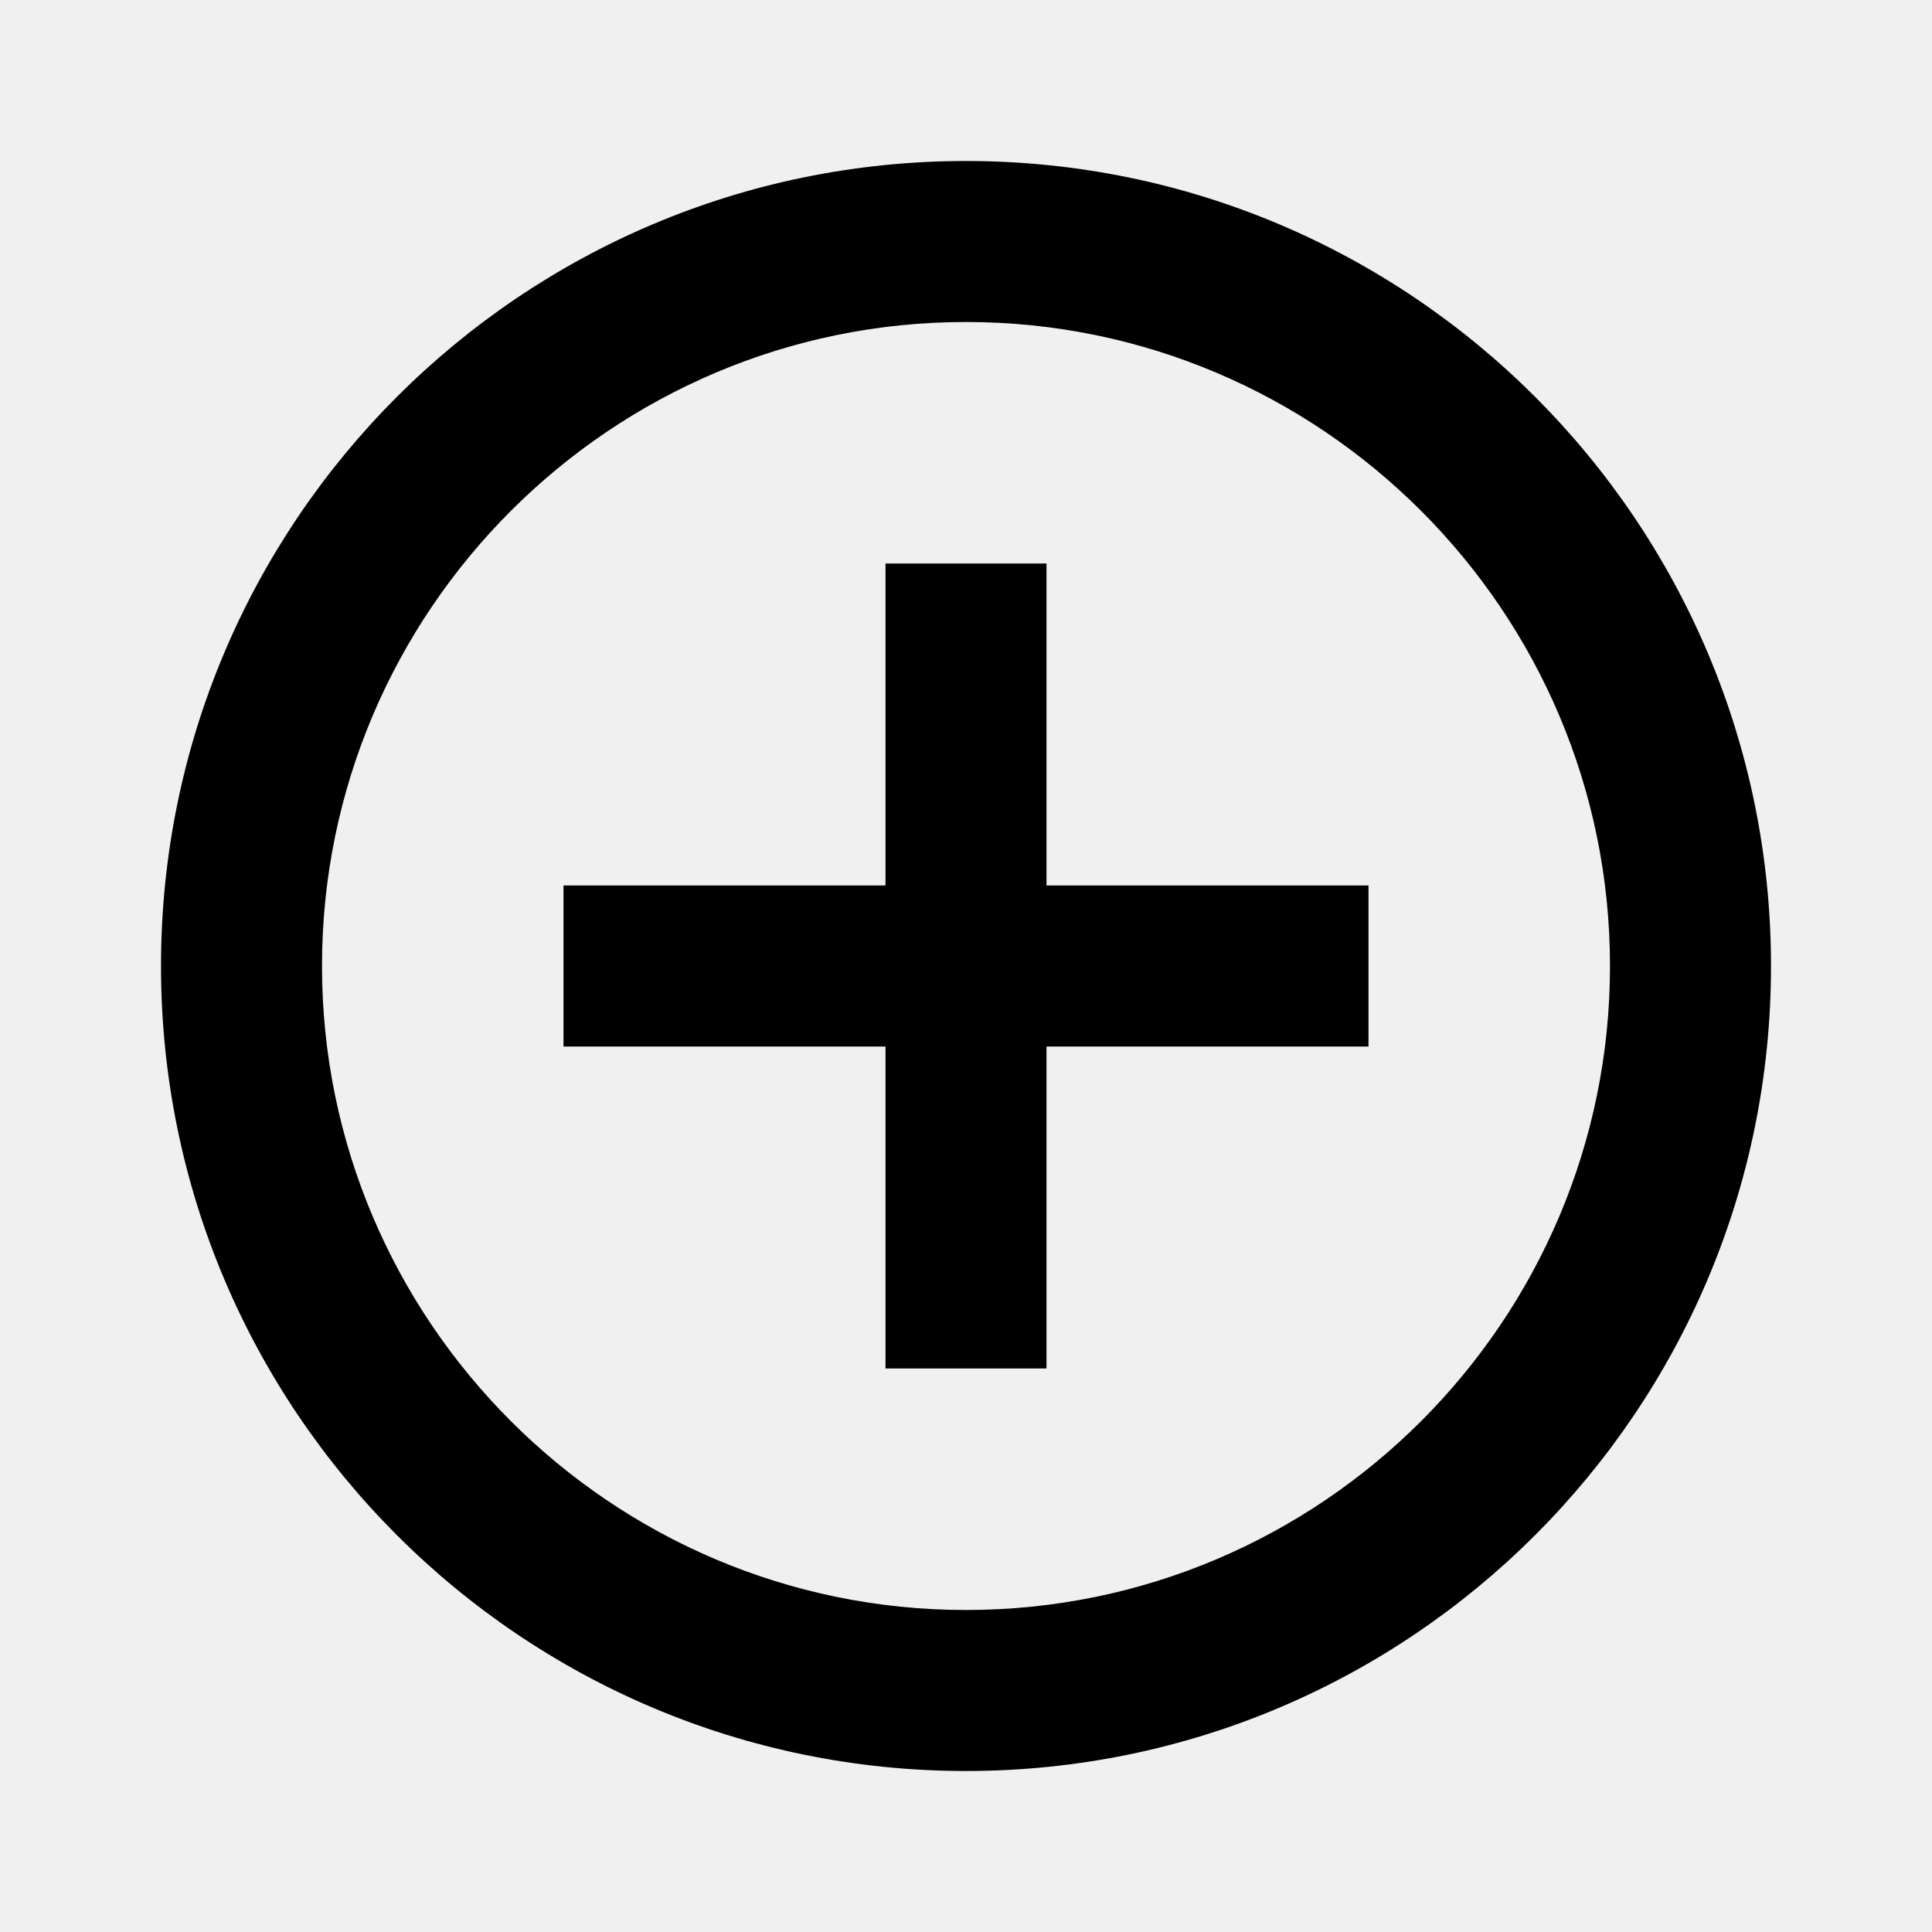
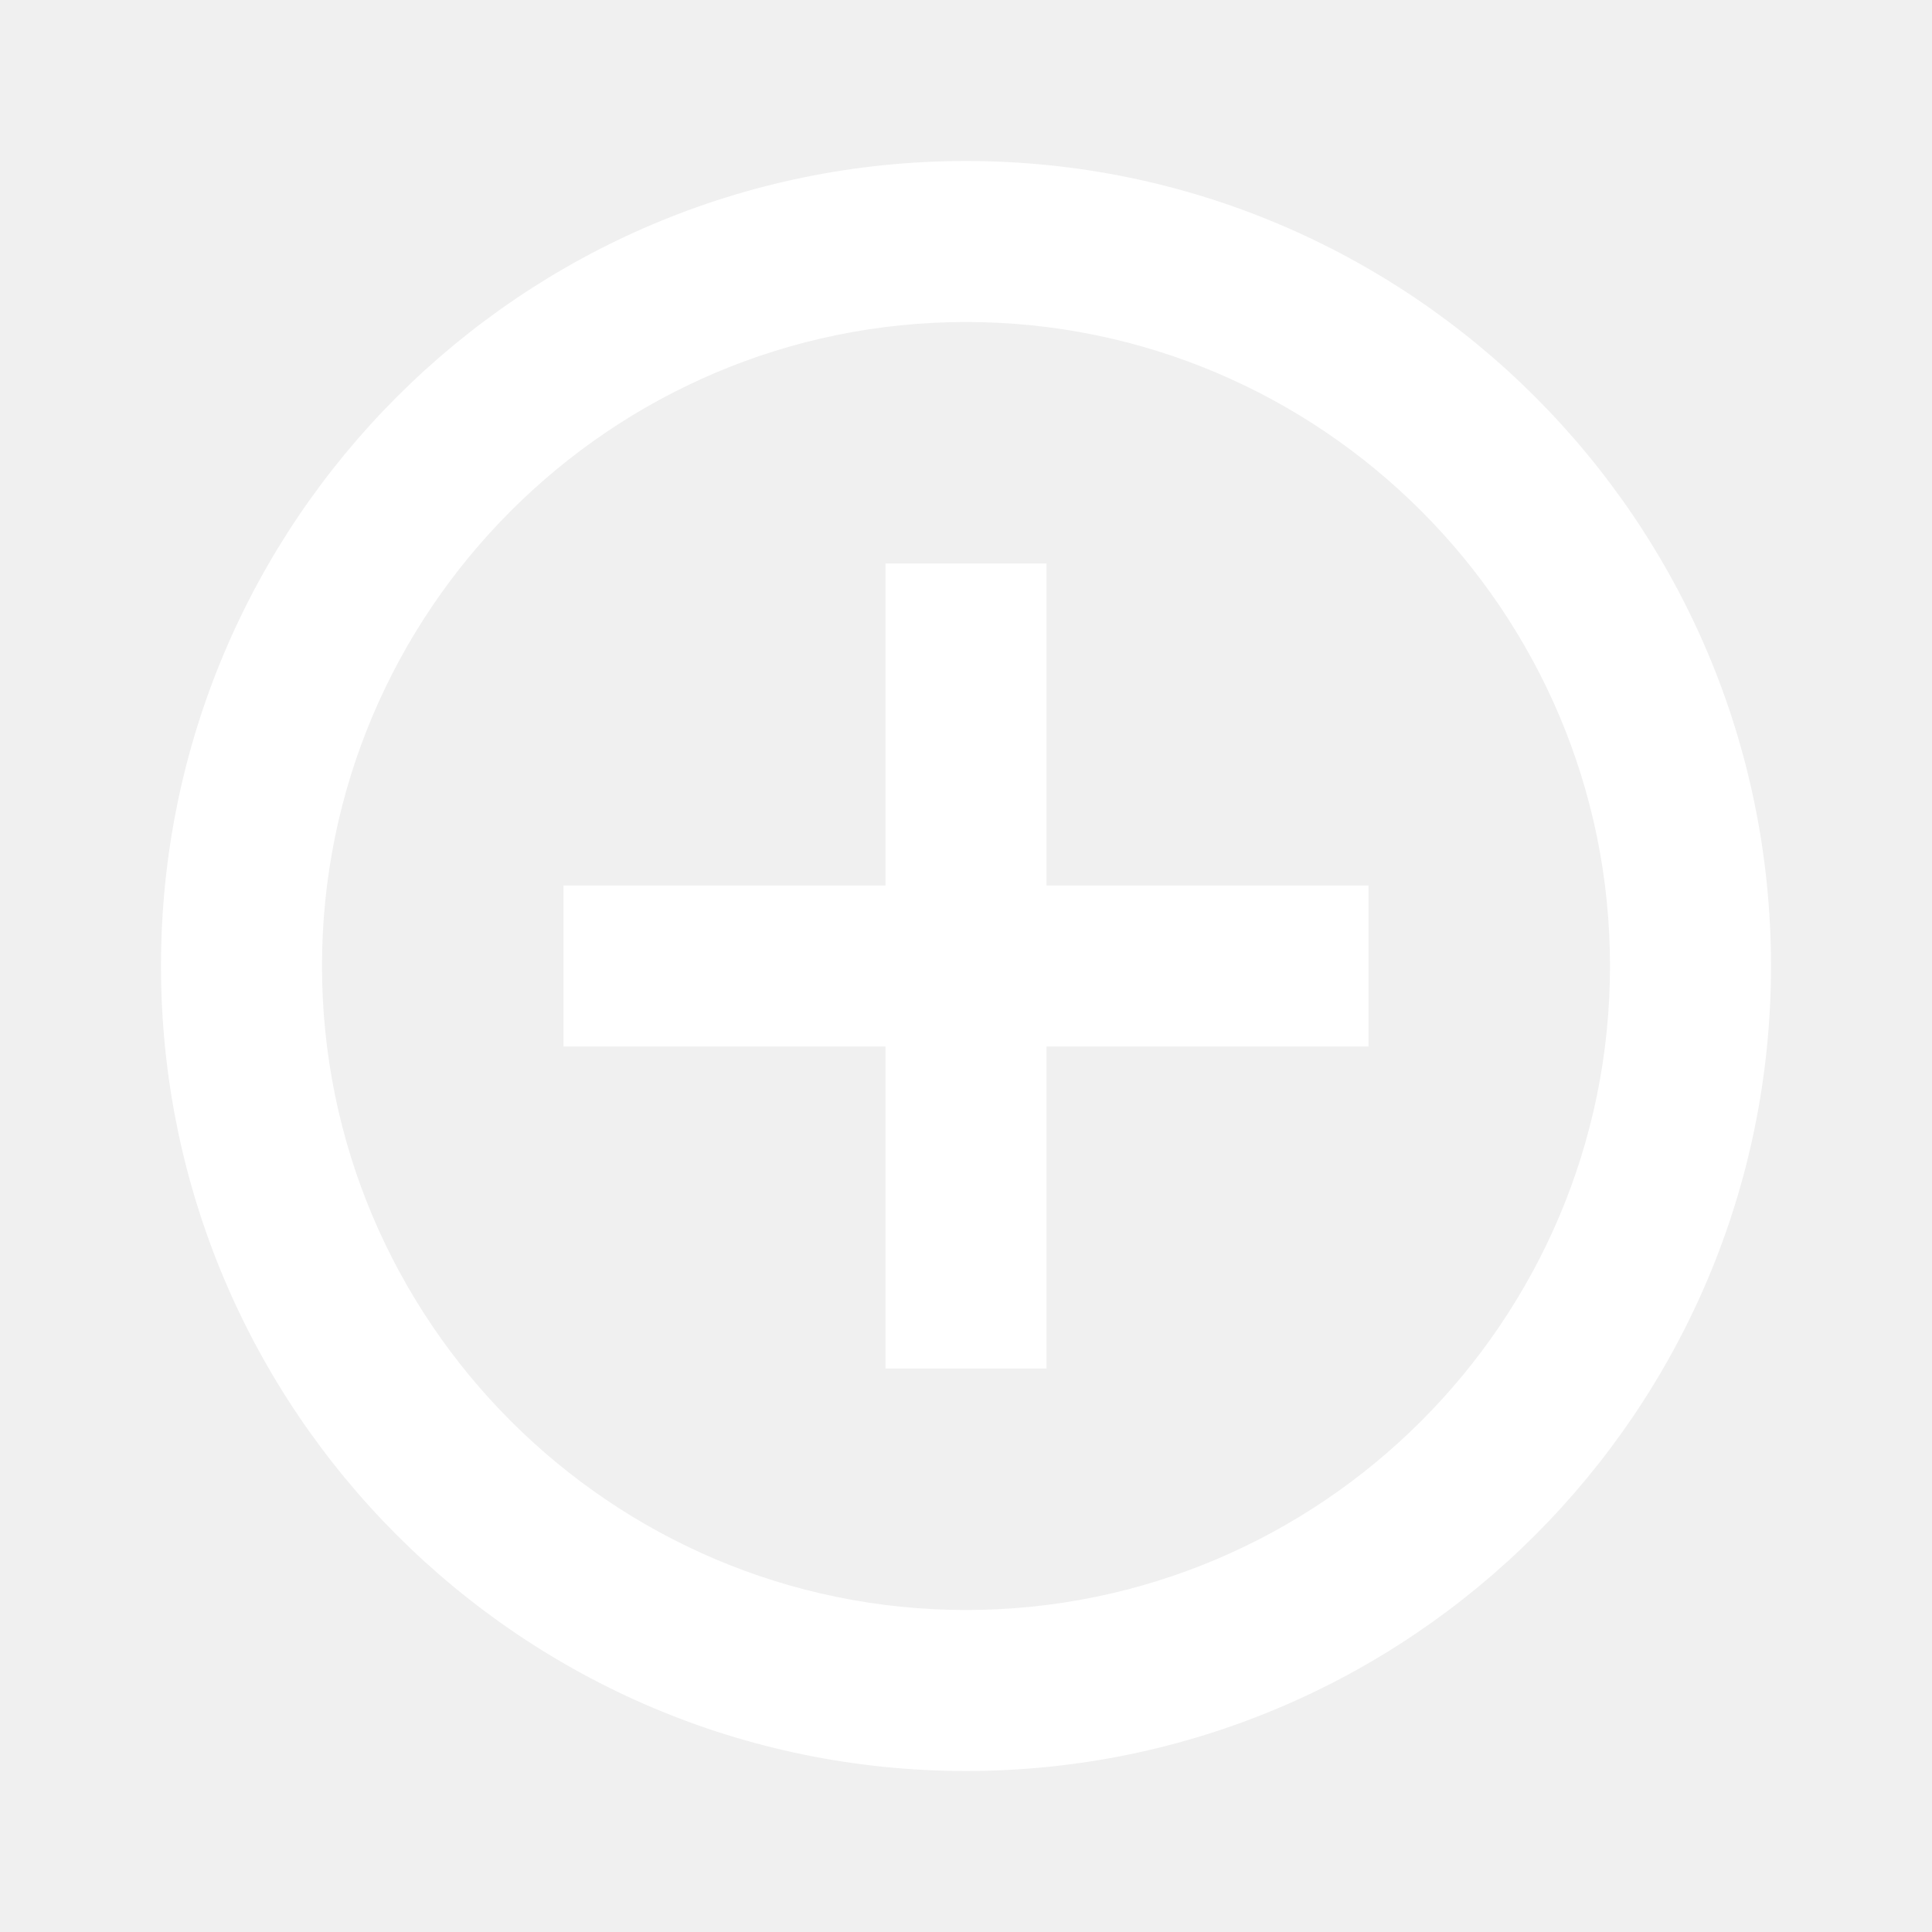
- <svg xmlns="http://www.w3.org/2000/svg" fill="#000000" height="24" viewBox="0 0 24 24" width="24">
+ <svg xmlns="http://www.w3.org/2000/svg" fill="#fff" height="24" viewBox="0 0 24 24" width="24">
  <path d="M0 0h24v24H0z" fill="none" />
  <path d="M13 7h-2v4H7v2h4v4h2v-4h4v-2h-4V7zm-1-5C6.48 2 2 6.48 2 12s4.48 10 10 10 10-4.48 10-10S17.52 2 12 2zm0 18c-4.41 0-8-3.59-8-8s3.59-8 8-8 8 3.59 8 8-3.59 8-8 8z" />
</svg>
